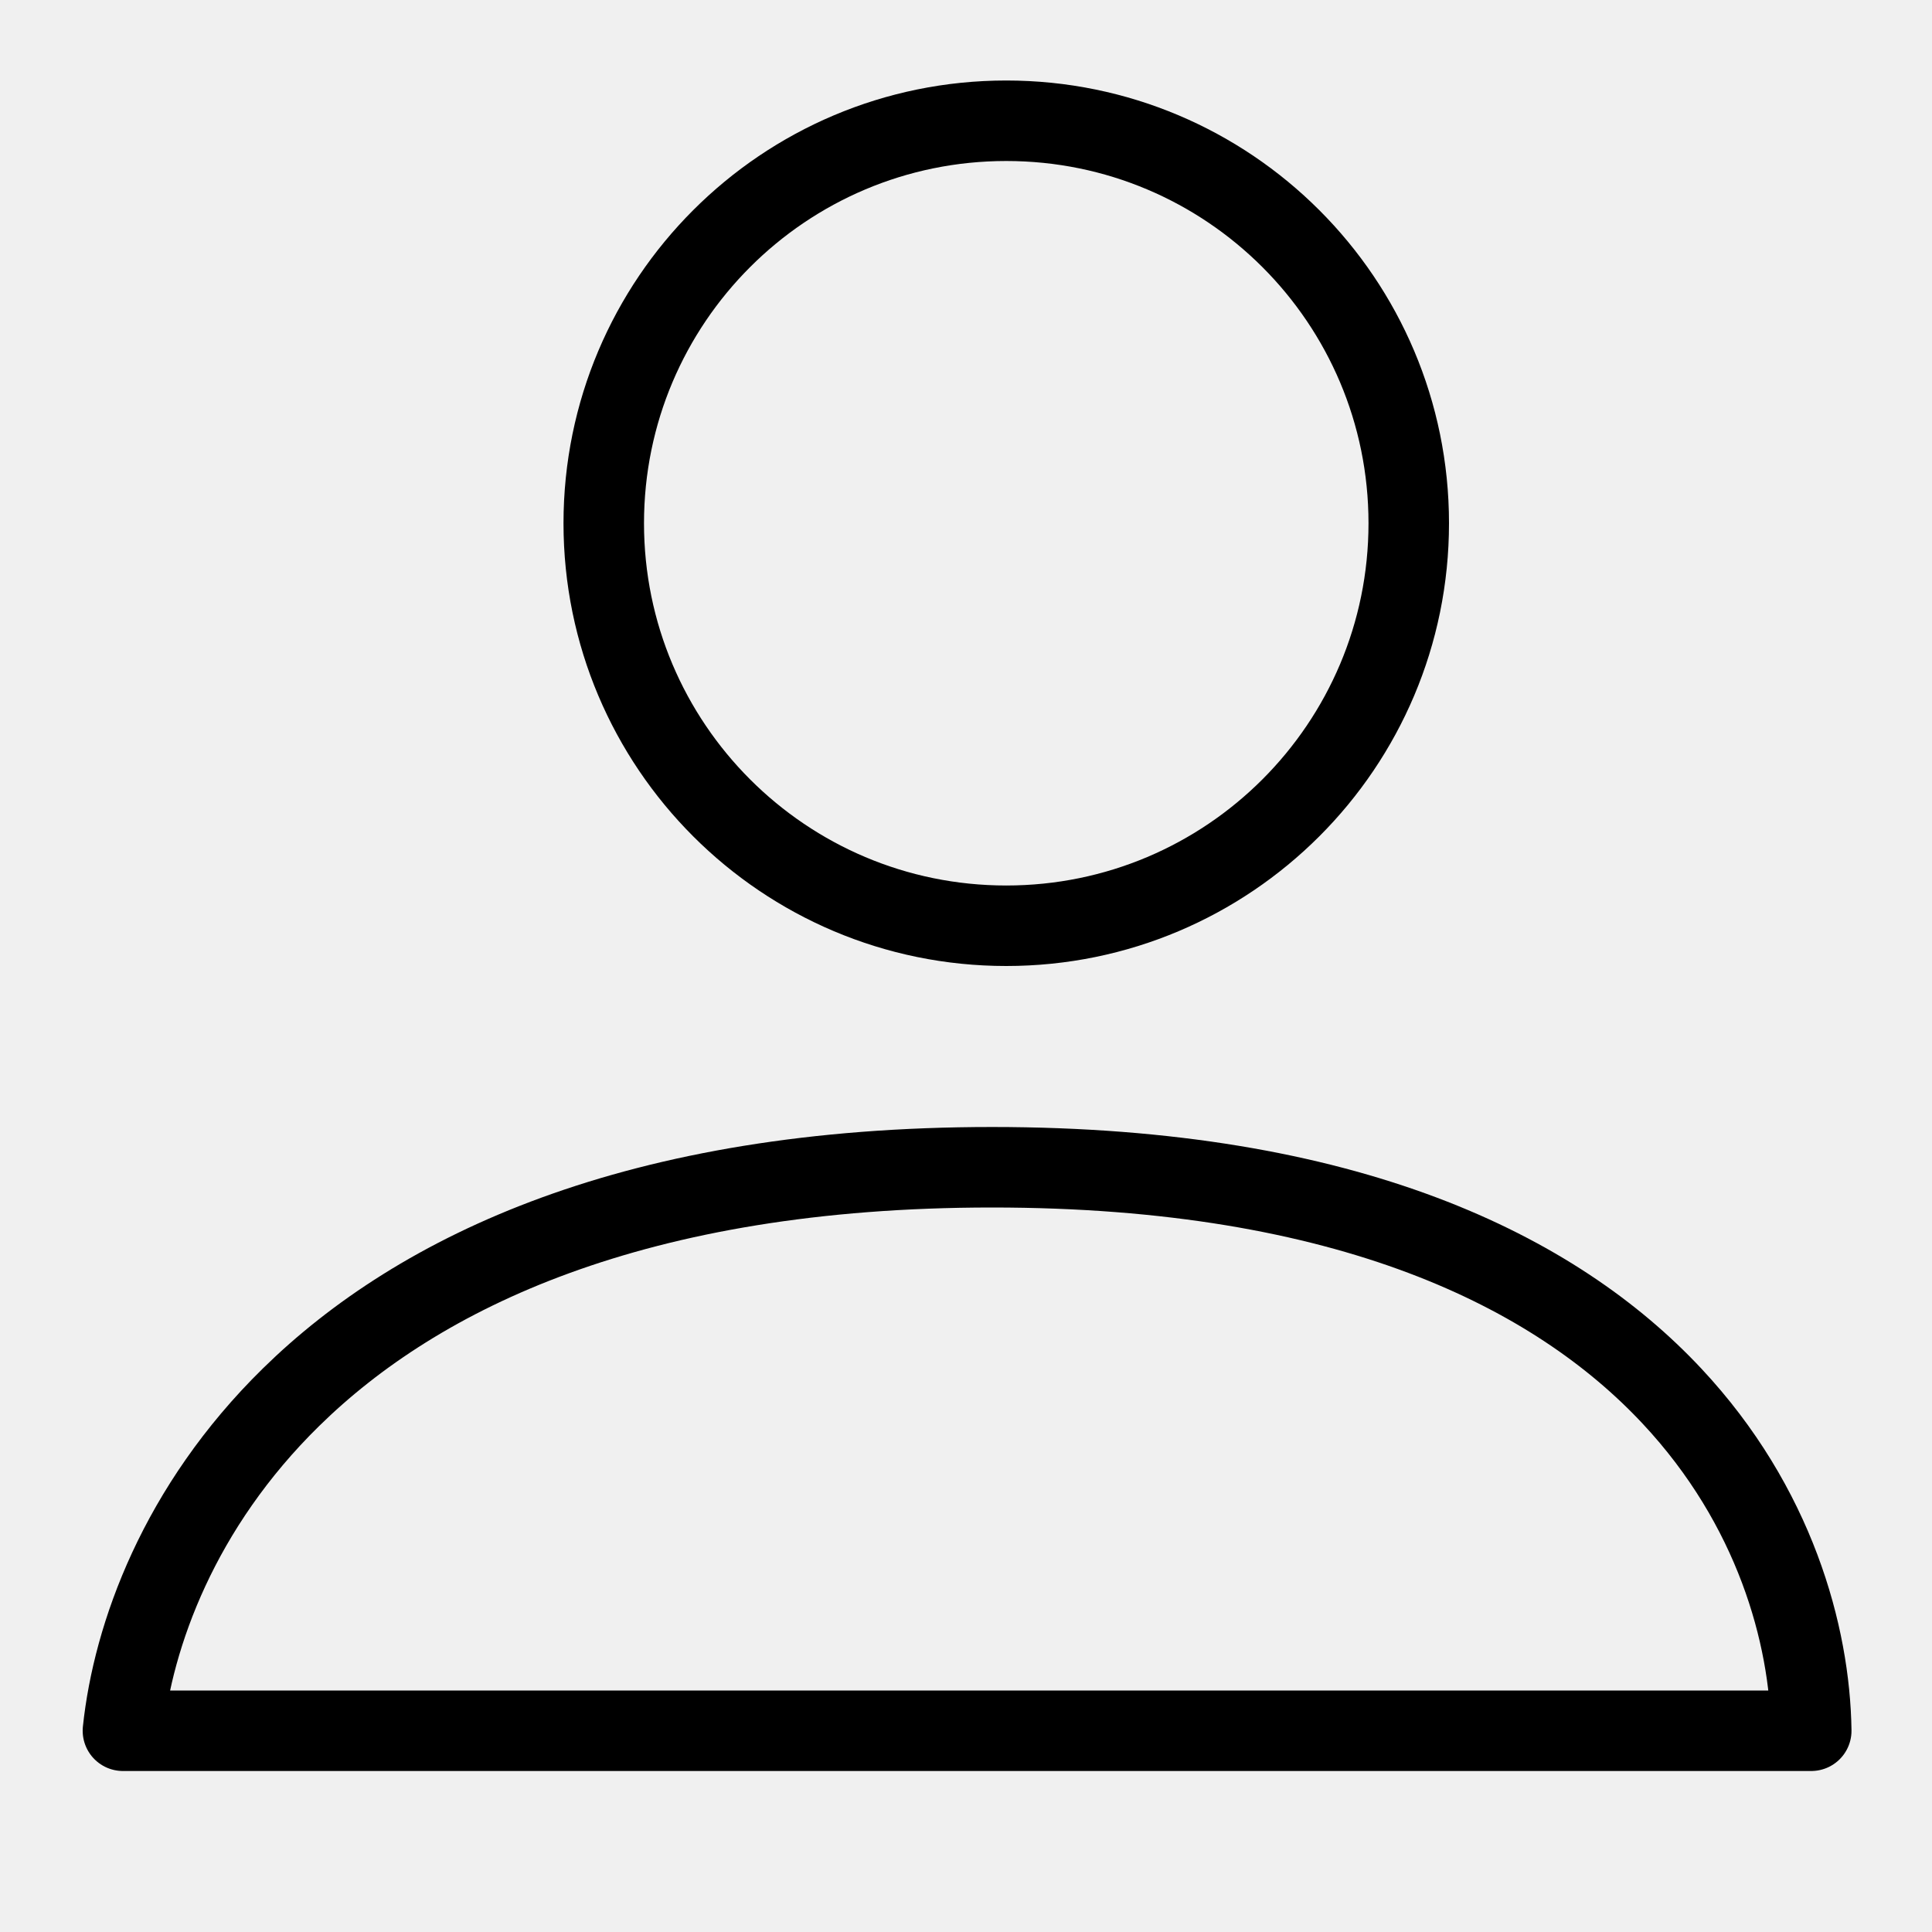
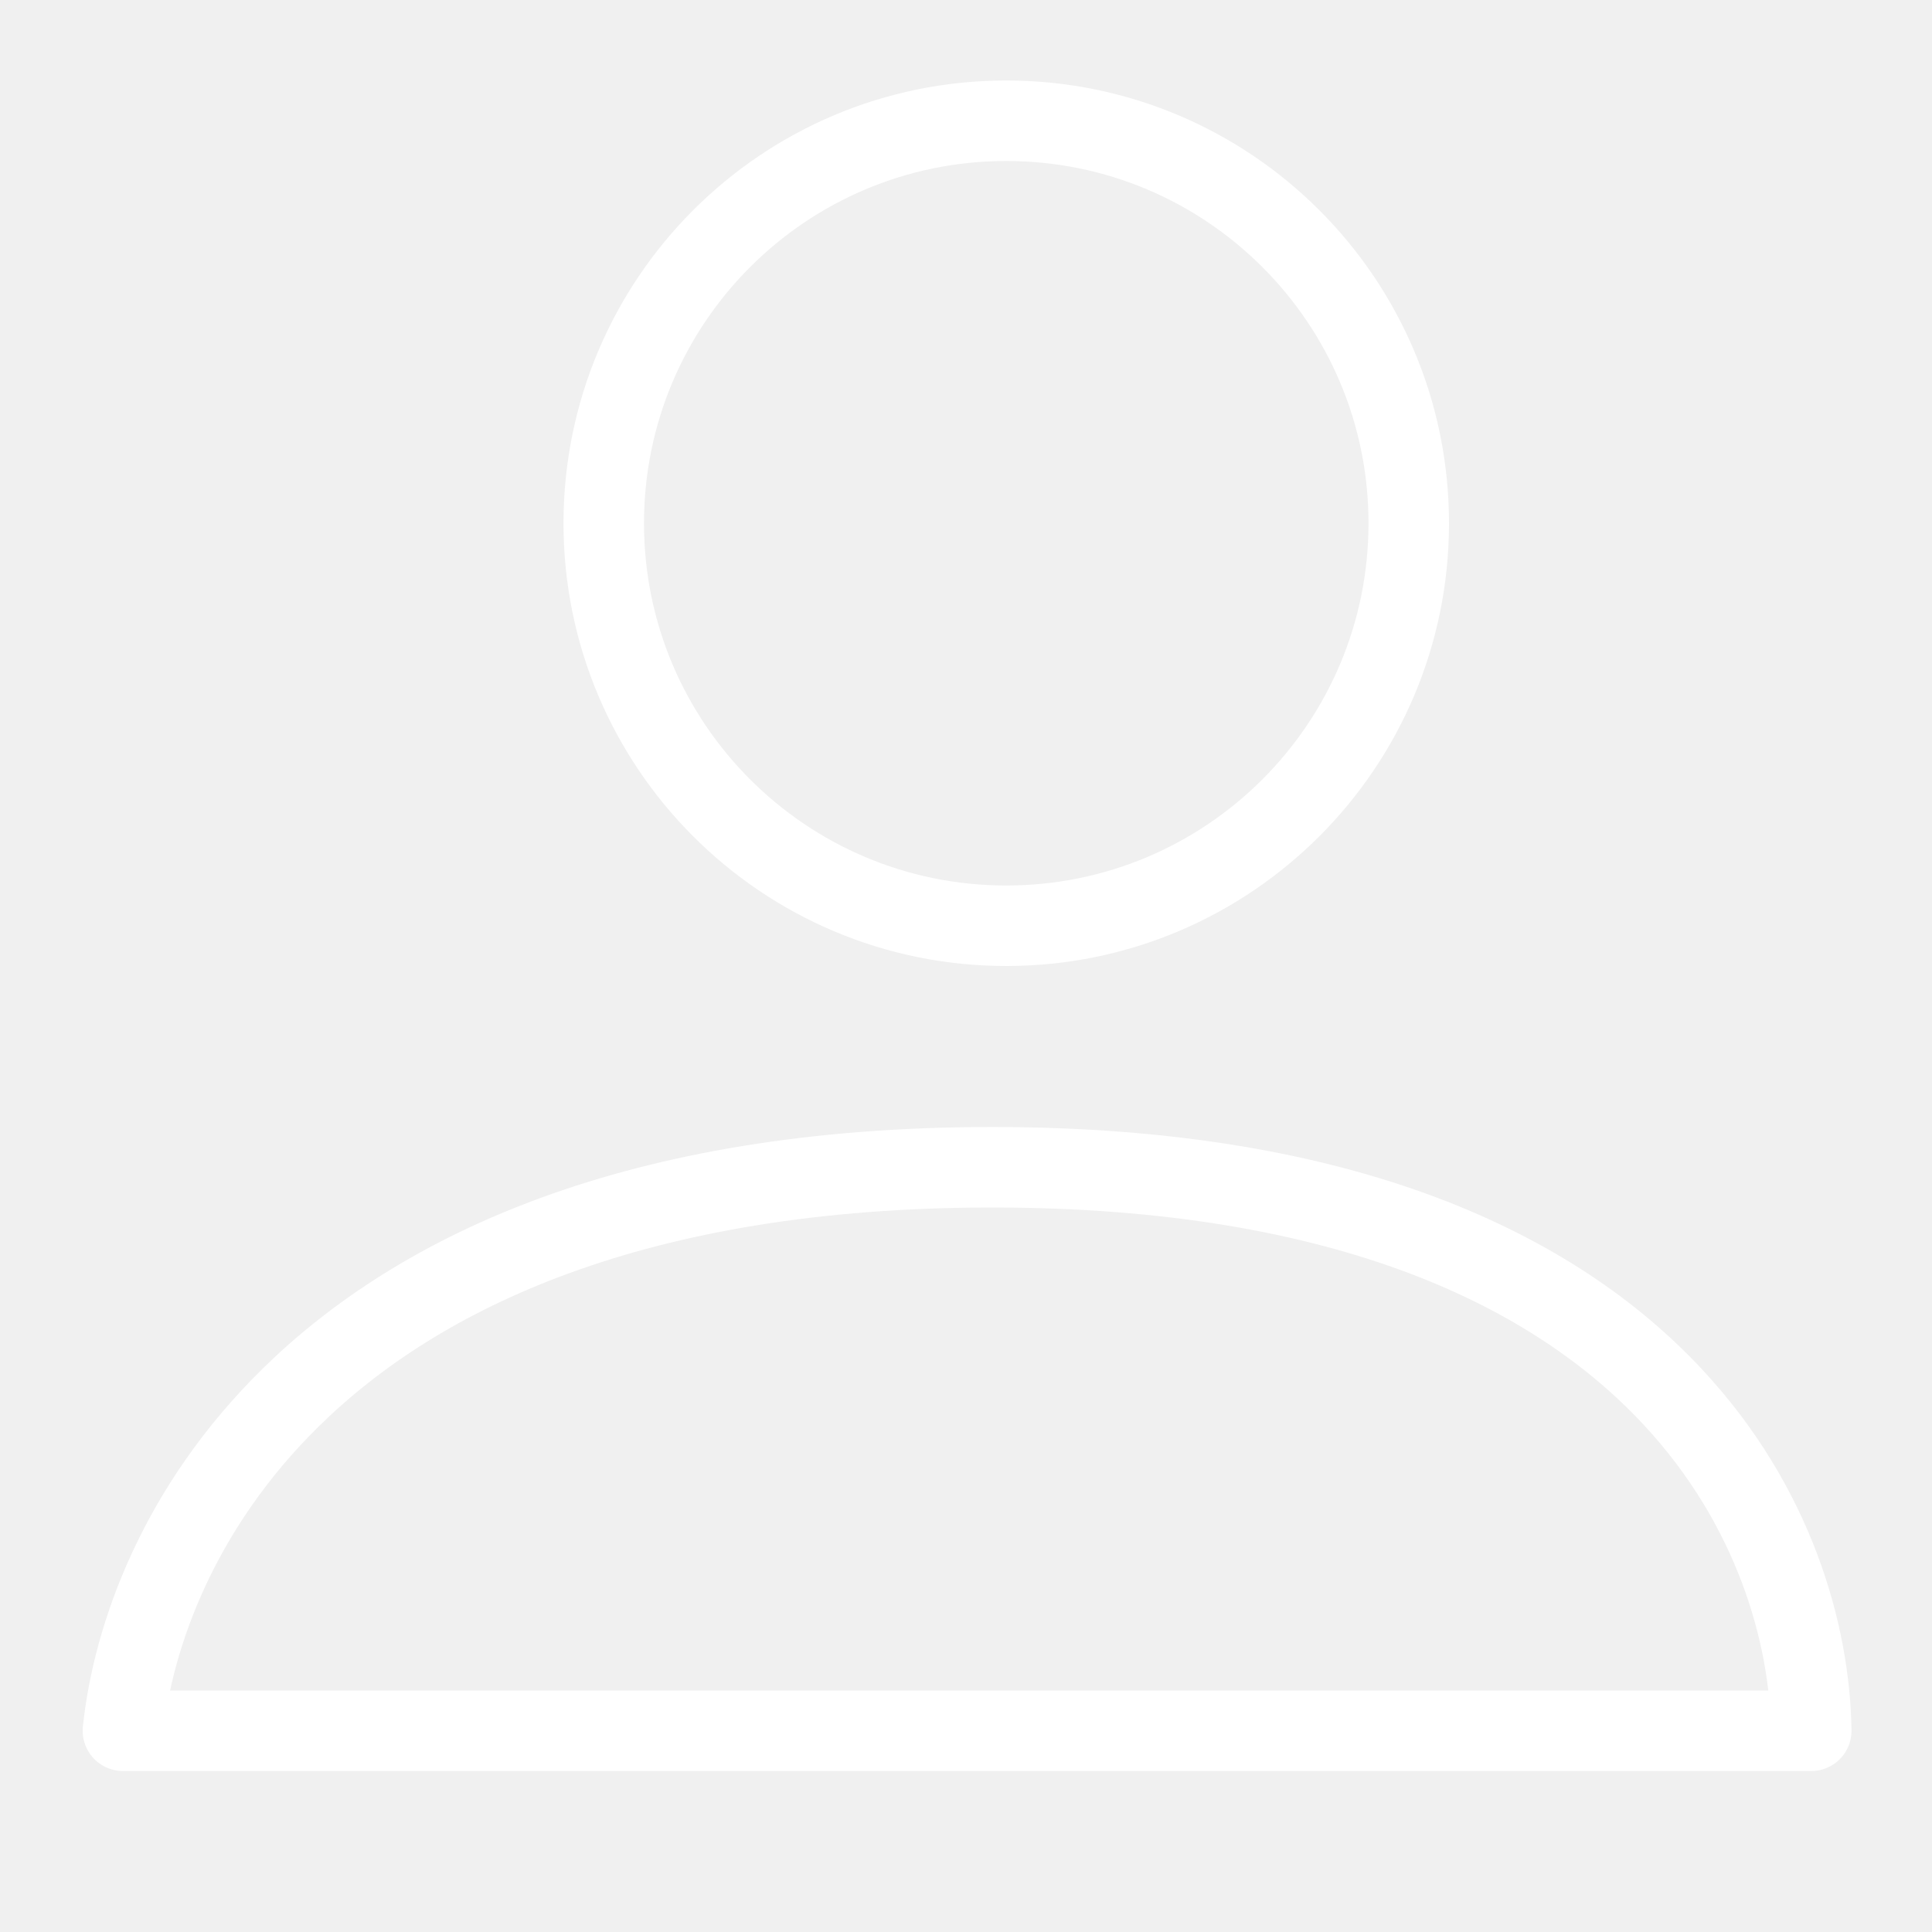
<svg xmlns="http://www.w3.org/2000/svg" width="24" height="24" viewBox="0 0 24 24" fill="none">
-   <circle cx="12.5" cy="6.5" r="5" stroke="black" />
-   <path d="M20.769 17.342C22.048 18.708 22.483 20.31 22.5 21.5H1.527C1.652 20.313 2.225 18.72 3.615 17.357C5.201 15.8 7.897 14.5 12.324 14.5C16.754 14.5 19.327 15.801 20.769 17.342Z" stroke="black" stroke-linejoin="round" />
+   <circle cx="12.5" cy="6.5" r="5" stroke="white" />
+   <path d="M20.769 17.342C22.048 18.708 22.483 20.31 22.5 21.5H1.527C1.652 20.313 2.225 18.72 3.615 17.357C5.201 15.8 7.897 14.5 12.324 14.5C16.754 14.5 19.327 15.801 20.769 17.342Z" stroke="white" stroke-linejoin="round" />
</svg>
